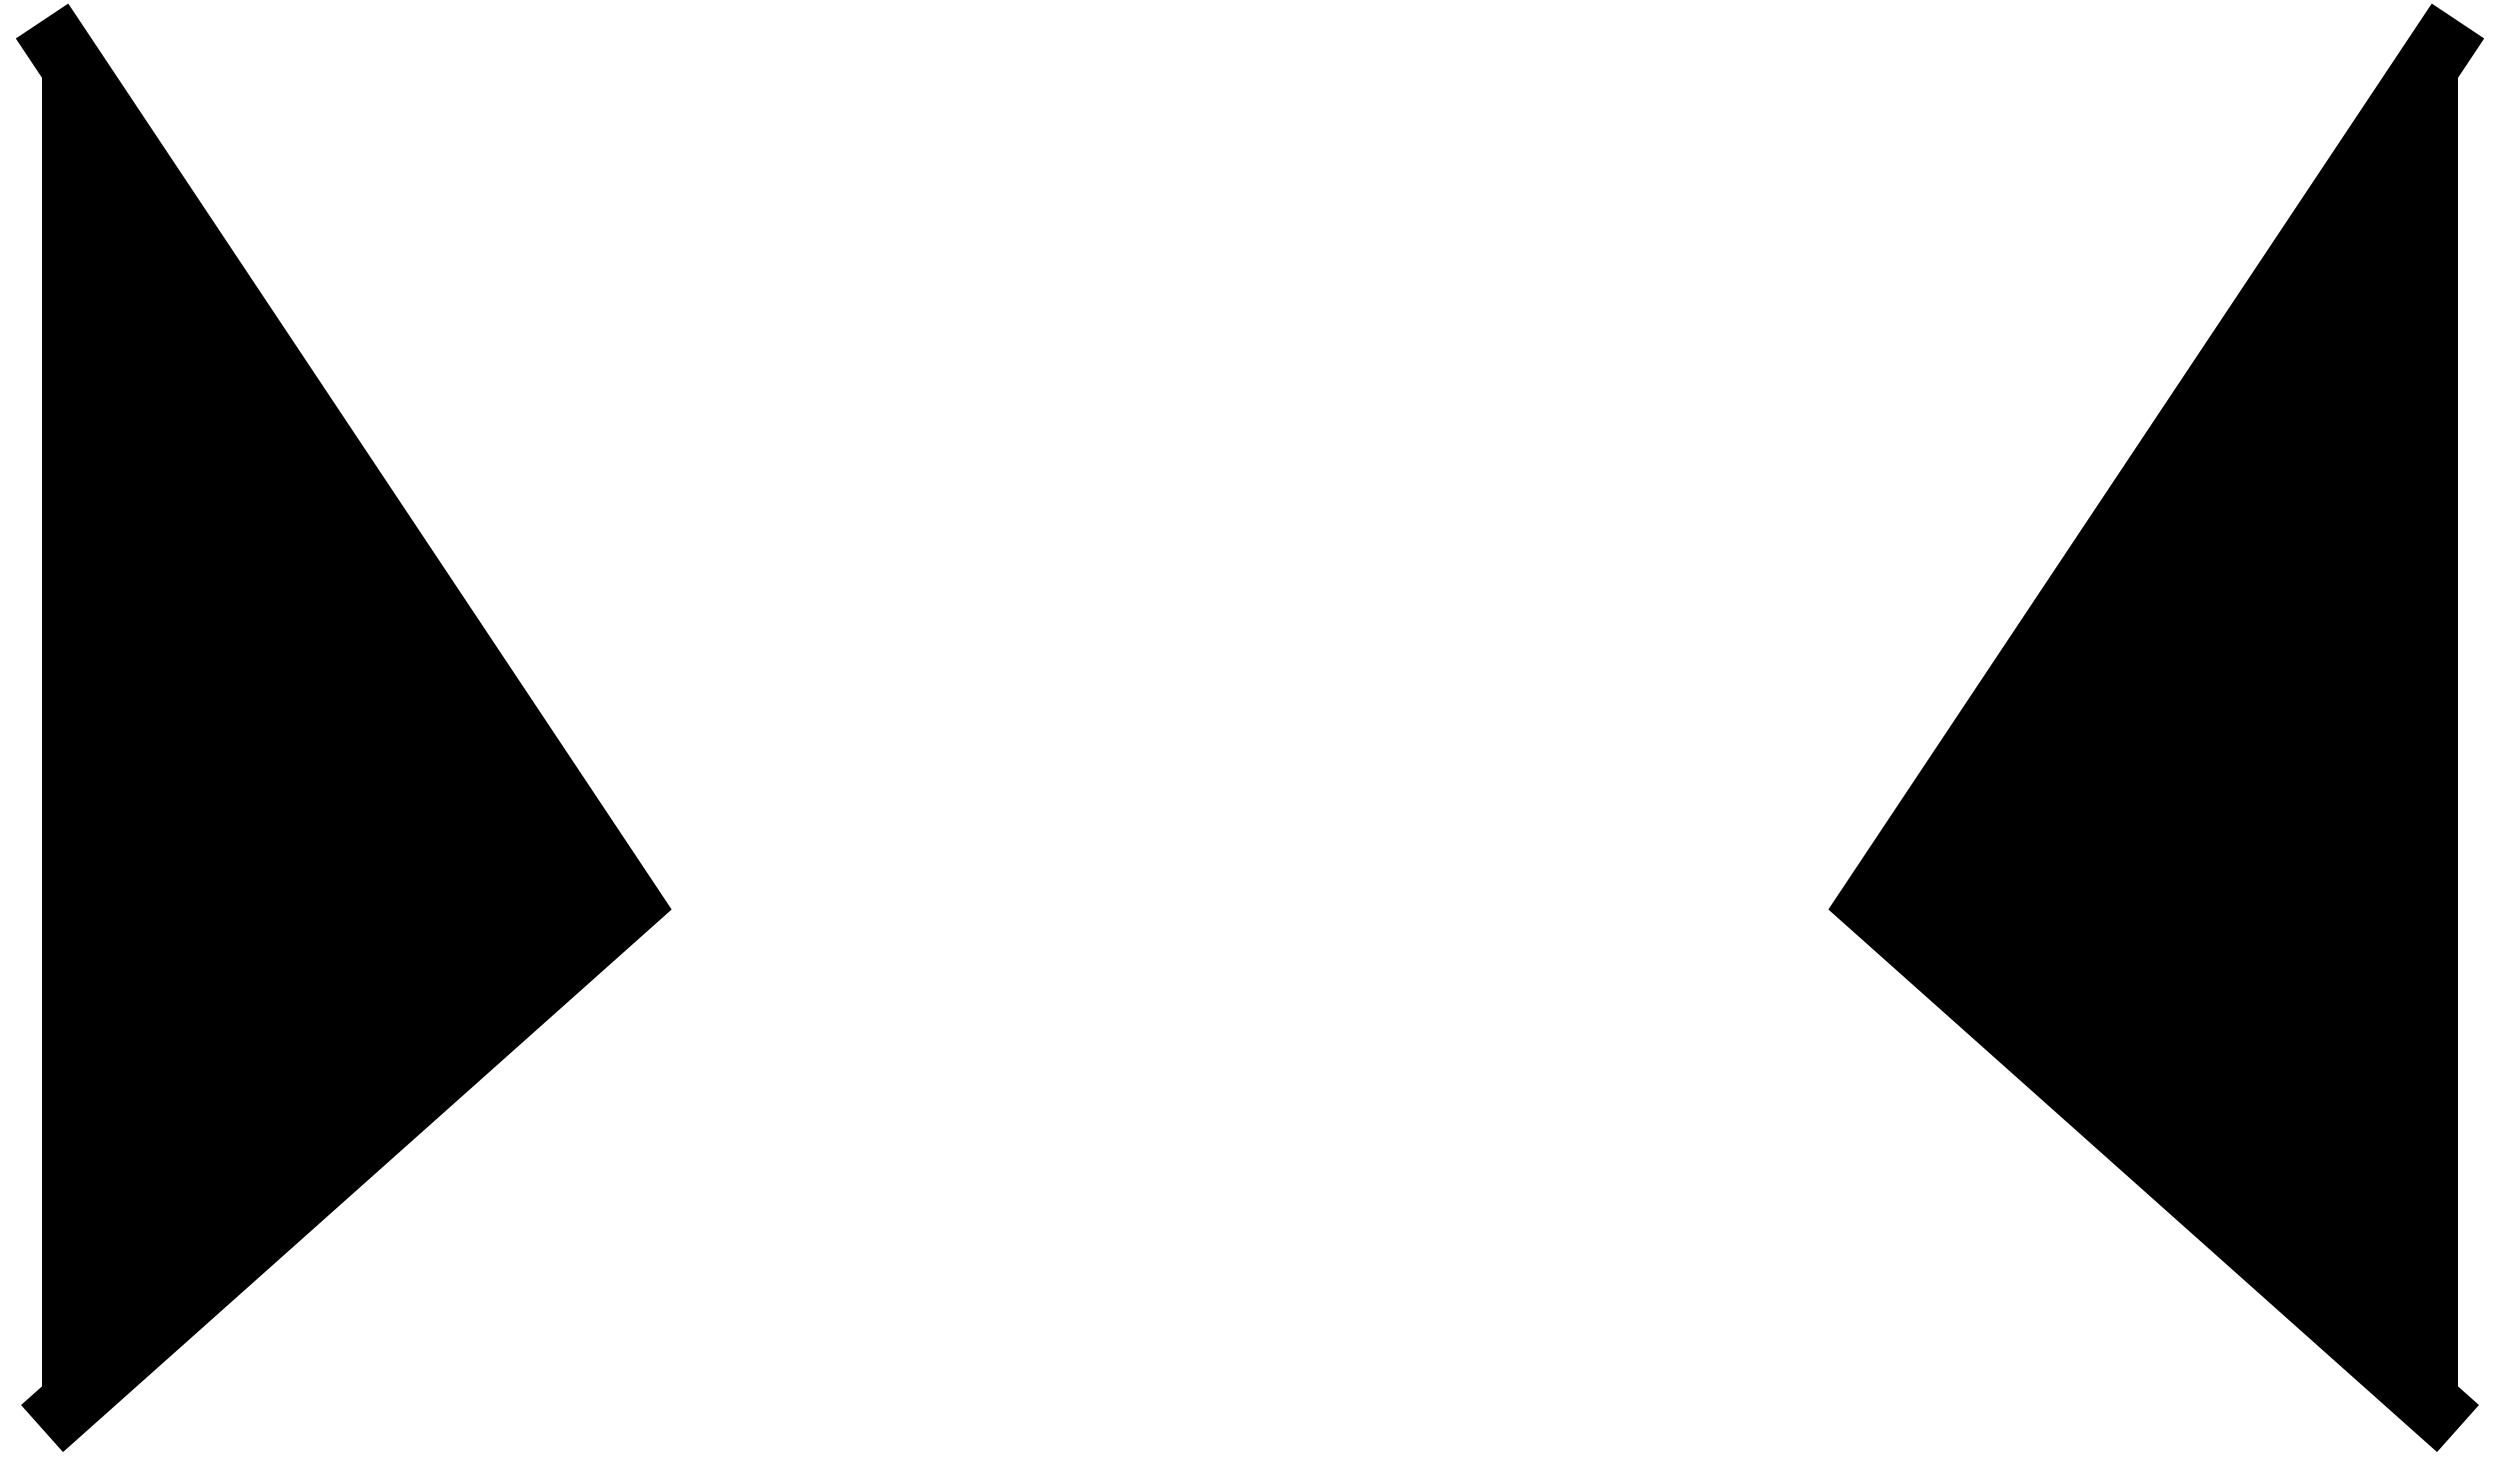
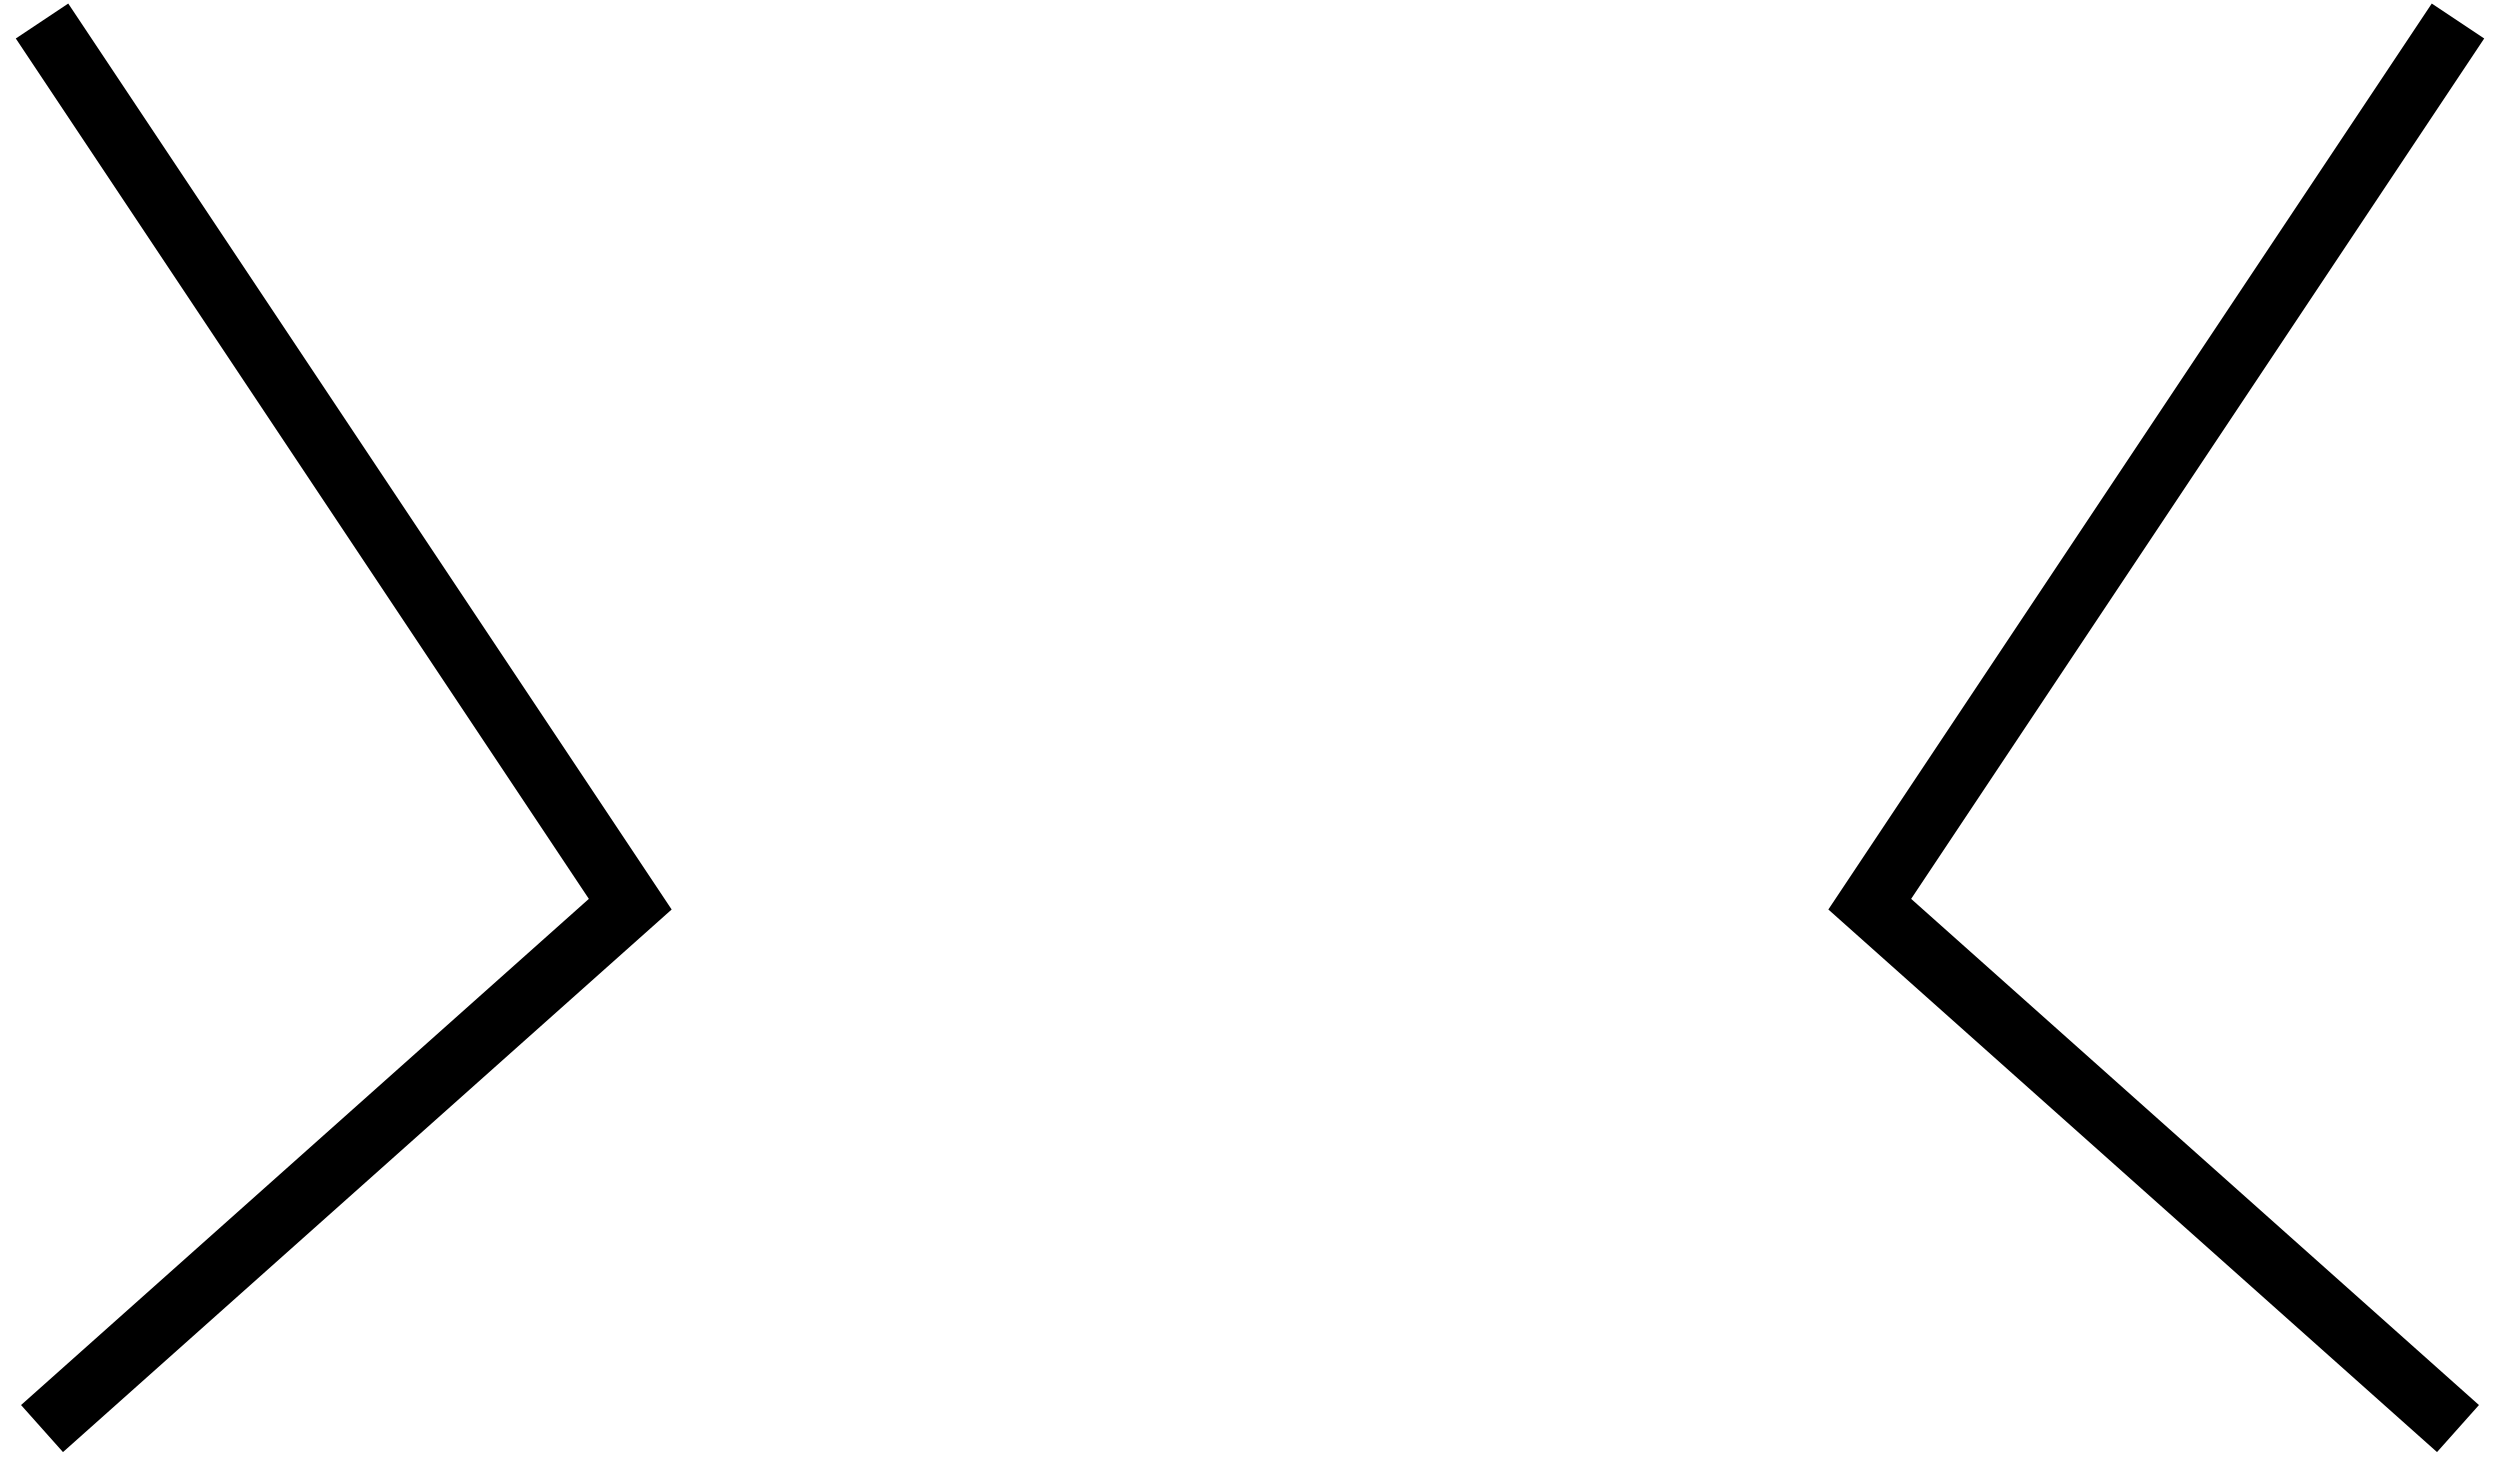
- <svg xmlns="http://www.w3.org/2000/svg" width="119" height="70" viewBox="0 0 119 70" fill="currentColor">
+ <svg xmlns="http://www.w3.org/2000/svg" width="119" height="70" viewBox="0 0 119 70" fill="none">
  <path d="M117 1L89 43.039L117 68" stroke="black" stroke-width="3" />
  <path d="M2 1L30 43.039L2 68" stroke="black" stroke-width="3" />
</svg>
